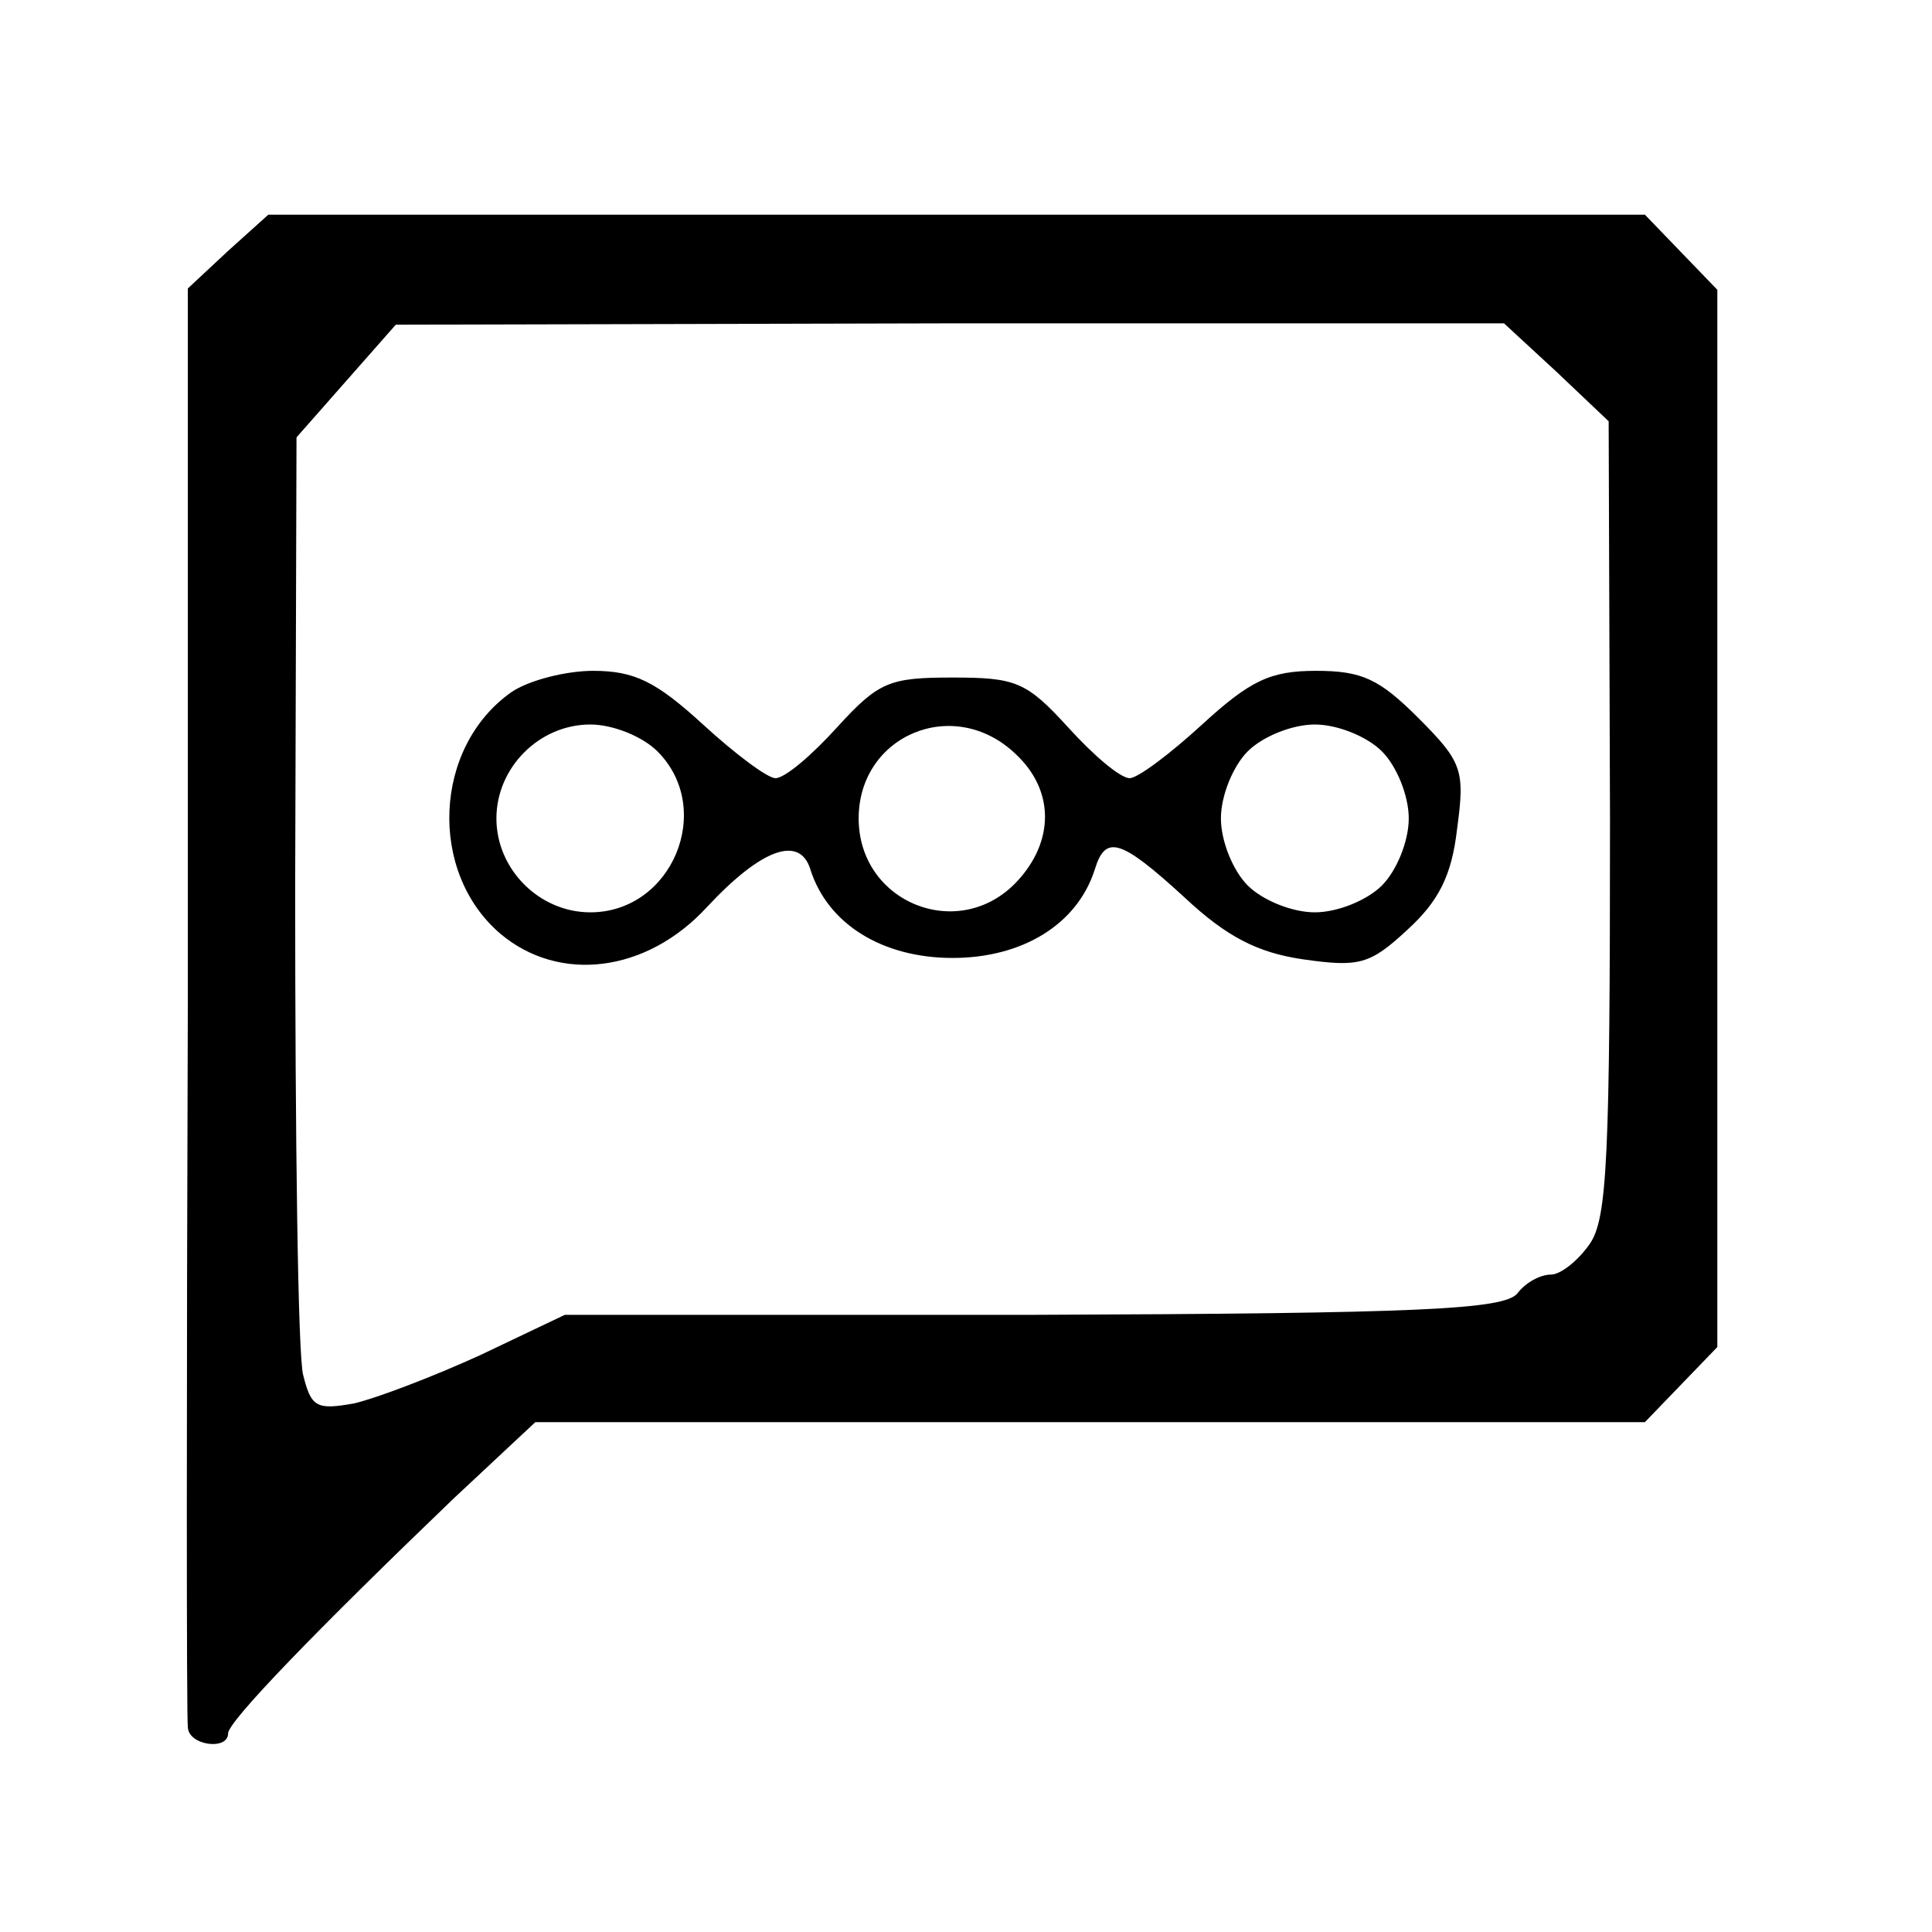
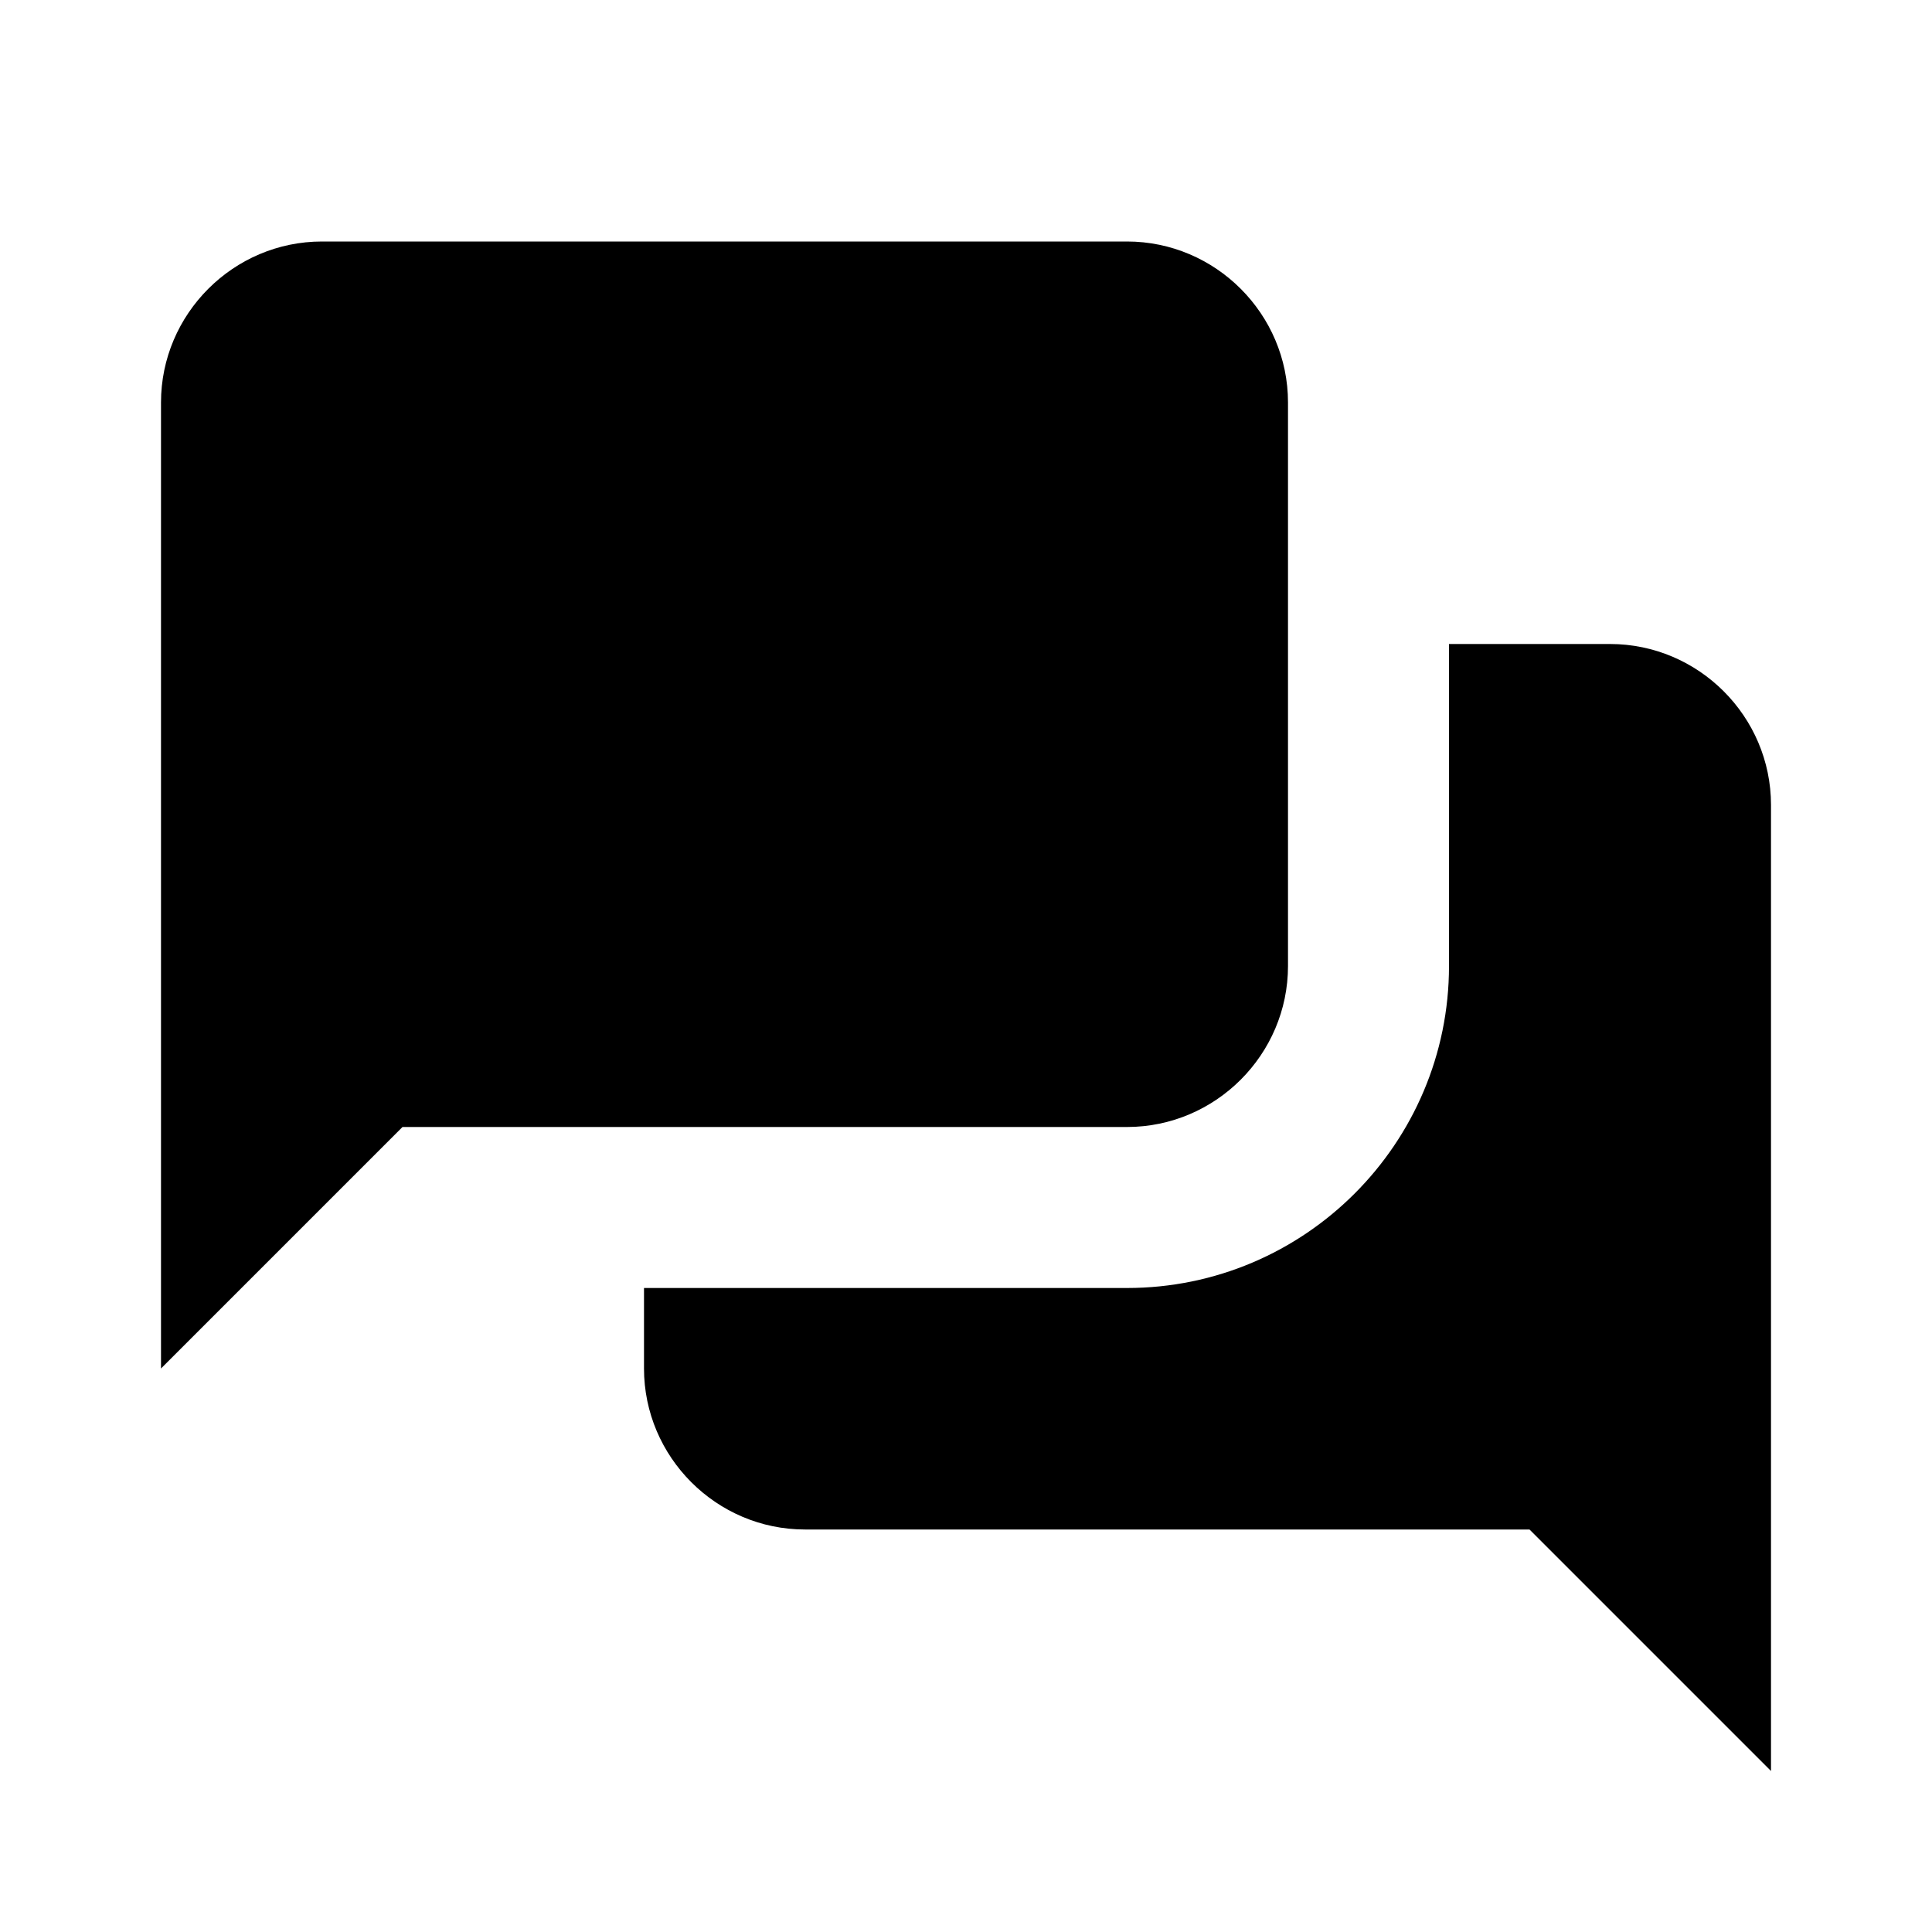
- <svg xmlns="http://www.w3.org/2000/svg" version="1.0" width="64px" height="64px" viewBox="0 0 144 144" preserveAspectRatio="xMidYMid meet">
-   <g transform="translate(0,144) scale(0.1,-0.1)" stroke="none">
-     <path d="M170 1253 l-30 -28 0 -530 c-1 -292 -1 -536 0 -542 0 -14 30 -18 30 -5 0 9 67 78 168 175 l61 57 413 0 414 0 27 28 27 28 0 394 0 394 -27 28 -27 28 -513 0 -513 0 -30 -27z m990 -90 l39 -37 1 -296 c0 -253 -2 -298 -15 -317 -9 -13 -22 -23 -29 -23 -8 0 -19 -6 -25 -14 -10 -12 -71 -15 -361 -16 l-349 0 -63 -30 c-35 -16 -77 -32 -94 -36 -28 -5 -32 -3 -38 21 -4 14 -6 178 -6 363 l1 336 37 42 37 42 413 1 413 0 39 -36z" />
-     <path d="M381 924 c-58 -41 -62 -134 -8 -180 44 -37 109 -29 154 20 40 43 69 54 77 28 13 -41 54 -66 106 -66 52 0 93 25 106 66 8 26 19 23 67 -21 31 -29 54 -41 88 -46 42 -6 50 -4 78 22 23 21 33 40 37 75 6 44 4 50 -29 83 -29 29 -42 35 -76 35 -34 0 -49 -7 -85 -40 -24 -22 -48 -40 -54 -40 -7 0 -27 17 -46 38 -31 34 -39 37 -86 37 -47 0 -55 -3 -86 -37 -19 -21 -39 -38 -46 -38 -6 0 -30 18 -54 40 -35 32 -51 40 -82 40 -20 0 -48 -7 -61 -16z m109 -44 c43 -43 11 -120 -50 -120 -38 0 -70 32 -70 70 0 38 32 70 70 70 17 0 39 -9 50 -20z m267 -2 c29 -27 29 -65 1 -95 -43 -46 -118 -16 -118 47 0 62 71 92 117 48z m273 2 c11 -11 20 -33 20 -50 0 -17 -9 -39 -20 -50 -11 -11 -33 -20 -50 -20 -17 0 -39 9 -50 20 -11 11 -20 33 -20 50 0 17 9 39 20 50 11 11 33 20 50 20 17 0 39 -9 50 -20z" />
-   </g>
+ <svg xmlns="http://www.w3.org/2000/svg" viewBox="0 0 24 24" width="36px" height="36px">
+   <path d="M 4 3 C 2.9 3 2 3.9 2 5 L 2 17 L 5 14 L 14 14 C 15.1 14 16 13.1 16 12 L 16 5 C  16 3.9 15.1 3 14 3 L 4 3 z M 18 8 L 18 12 C 18 14.206 16.206 16 14 16 L 8 16 L 8 17 C 8  18.1 8.9 19 10 19 L 19 19 L 22 22 L 22 10 C 22 8.9 21.1 8 20 8 L 18 8 z" />
</svg>
